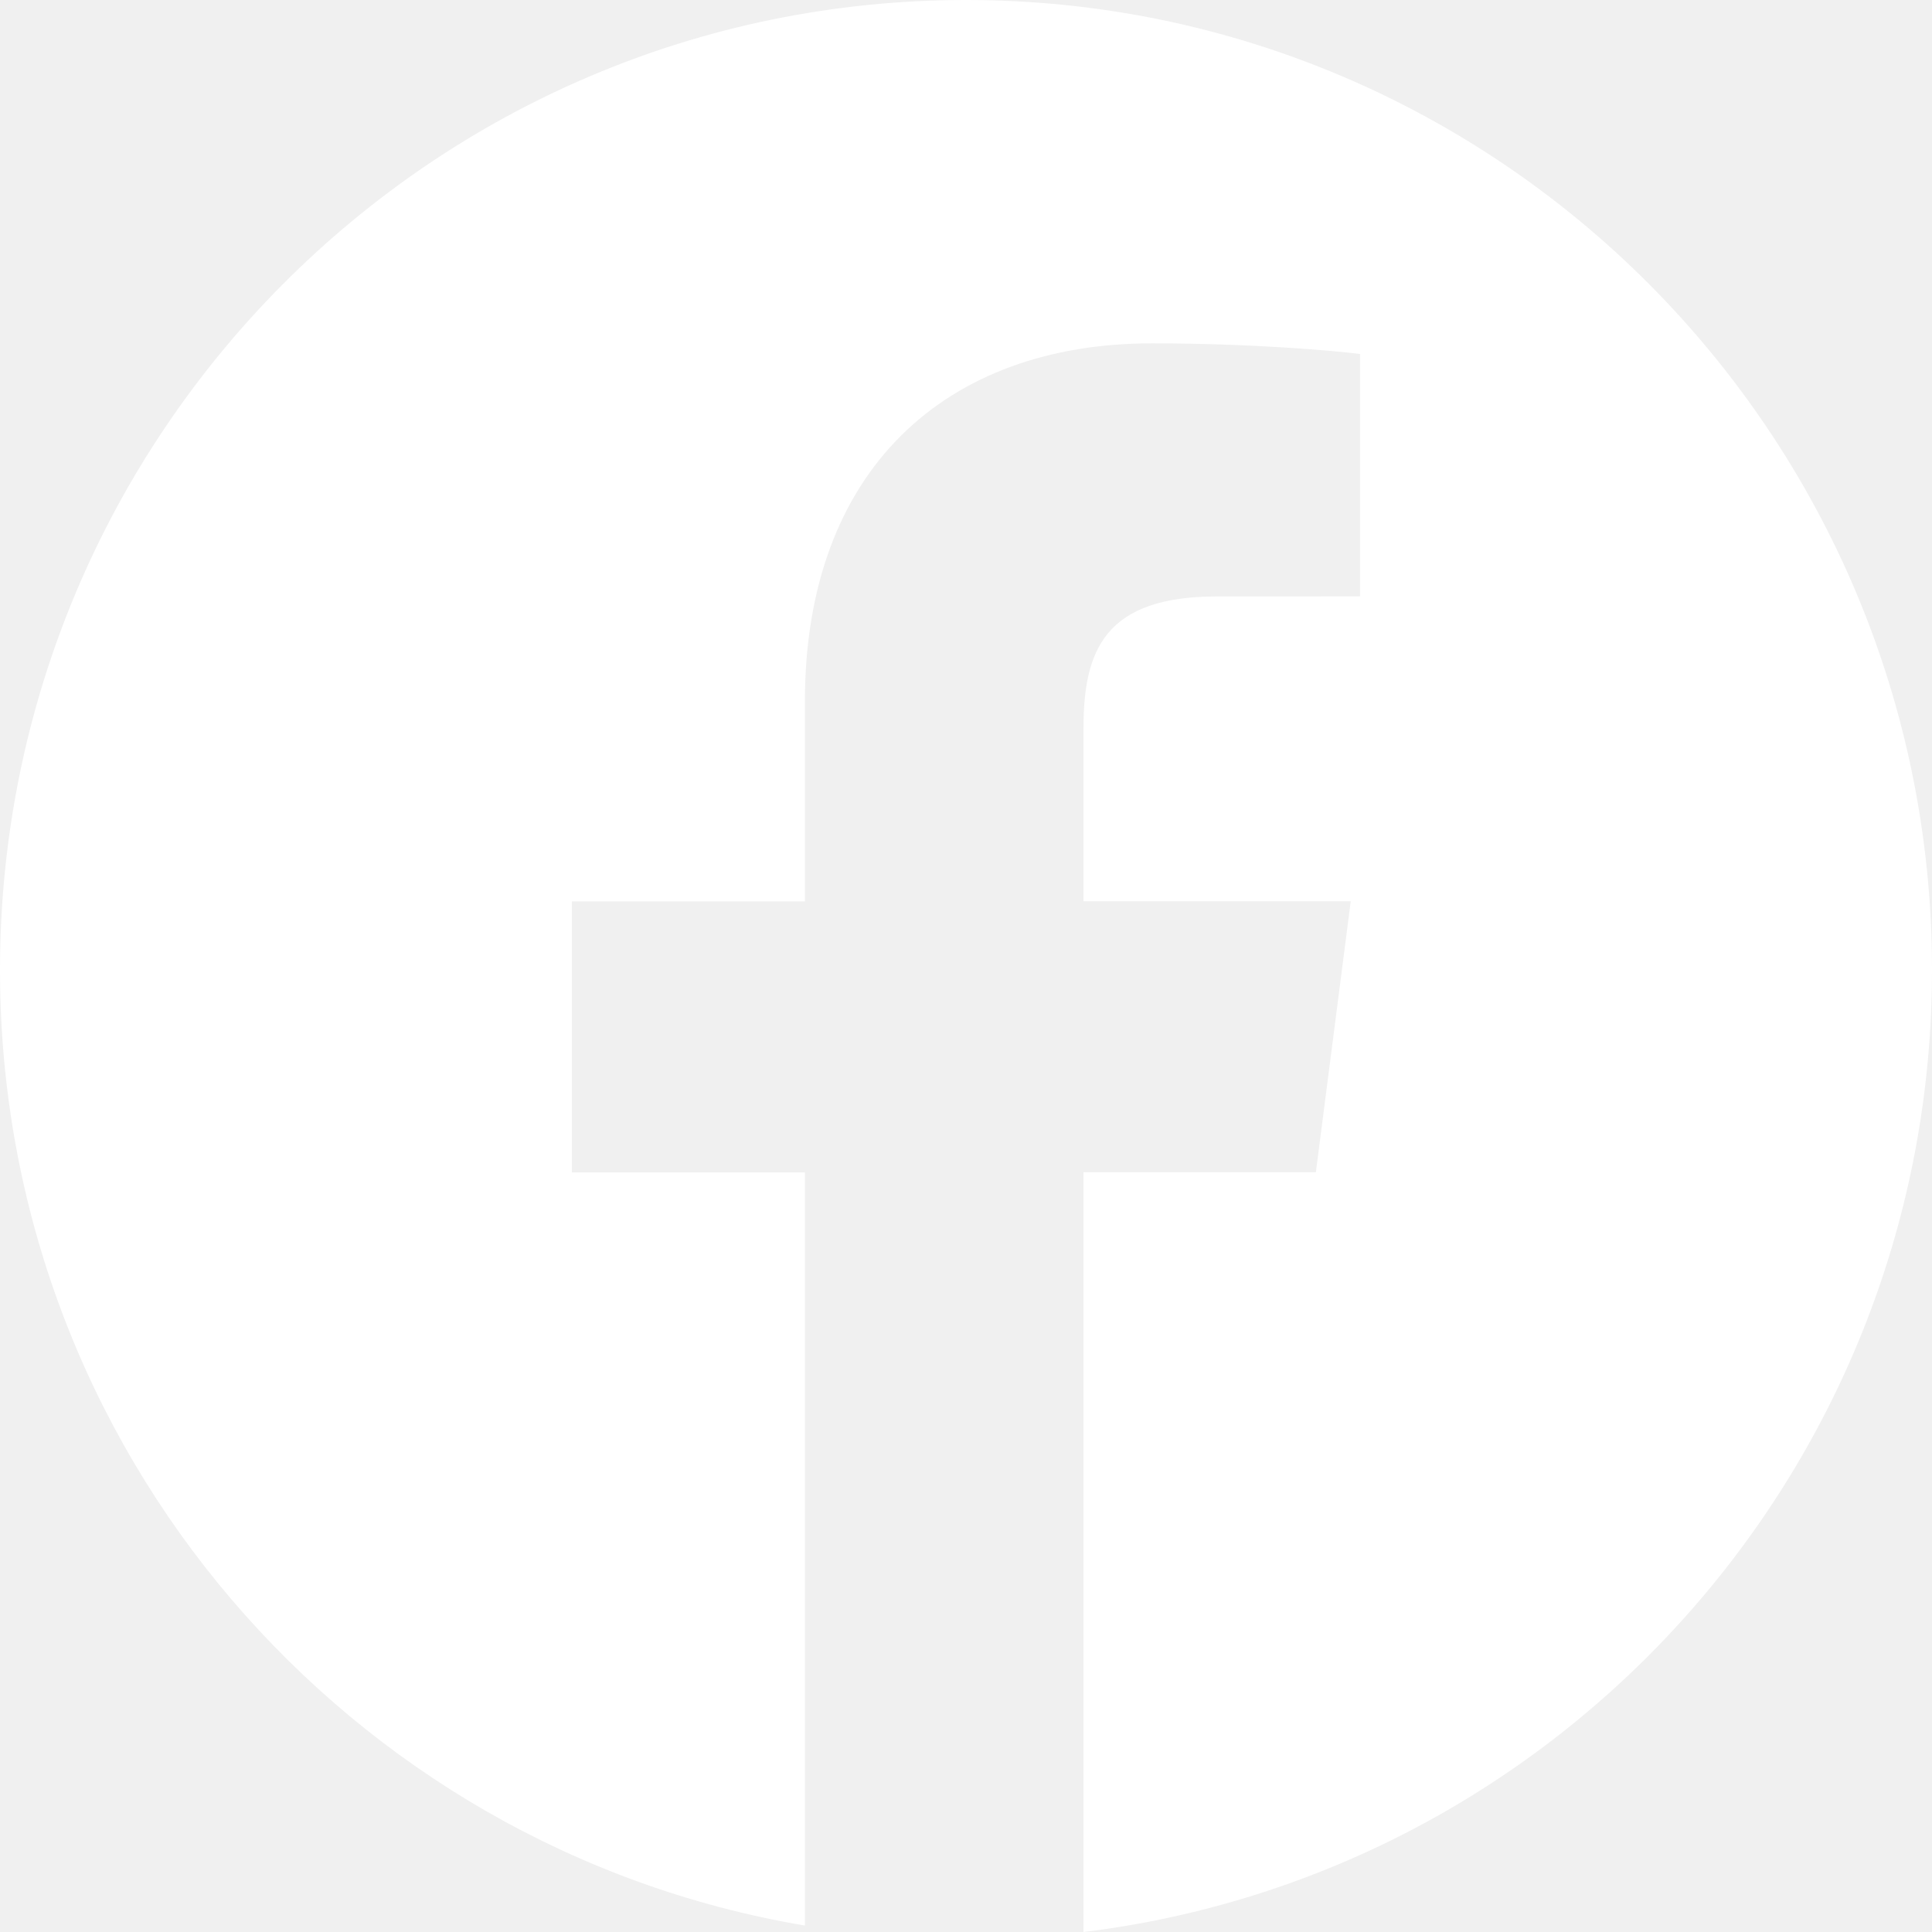
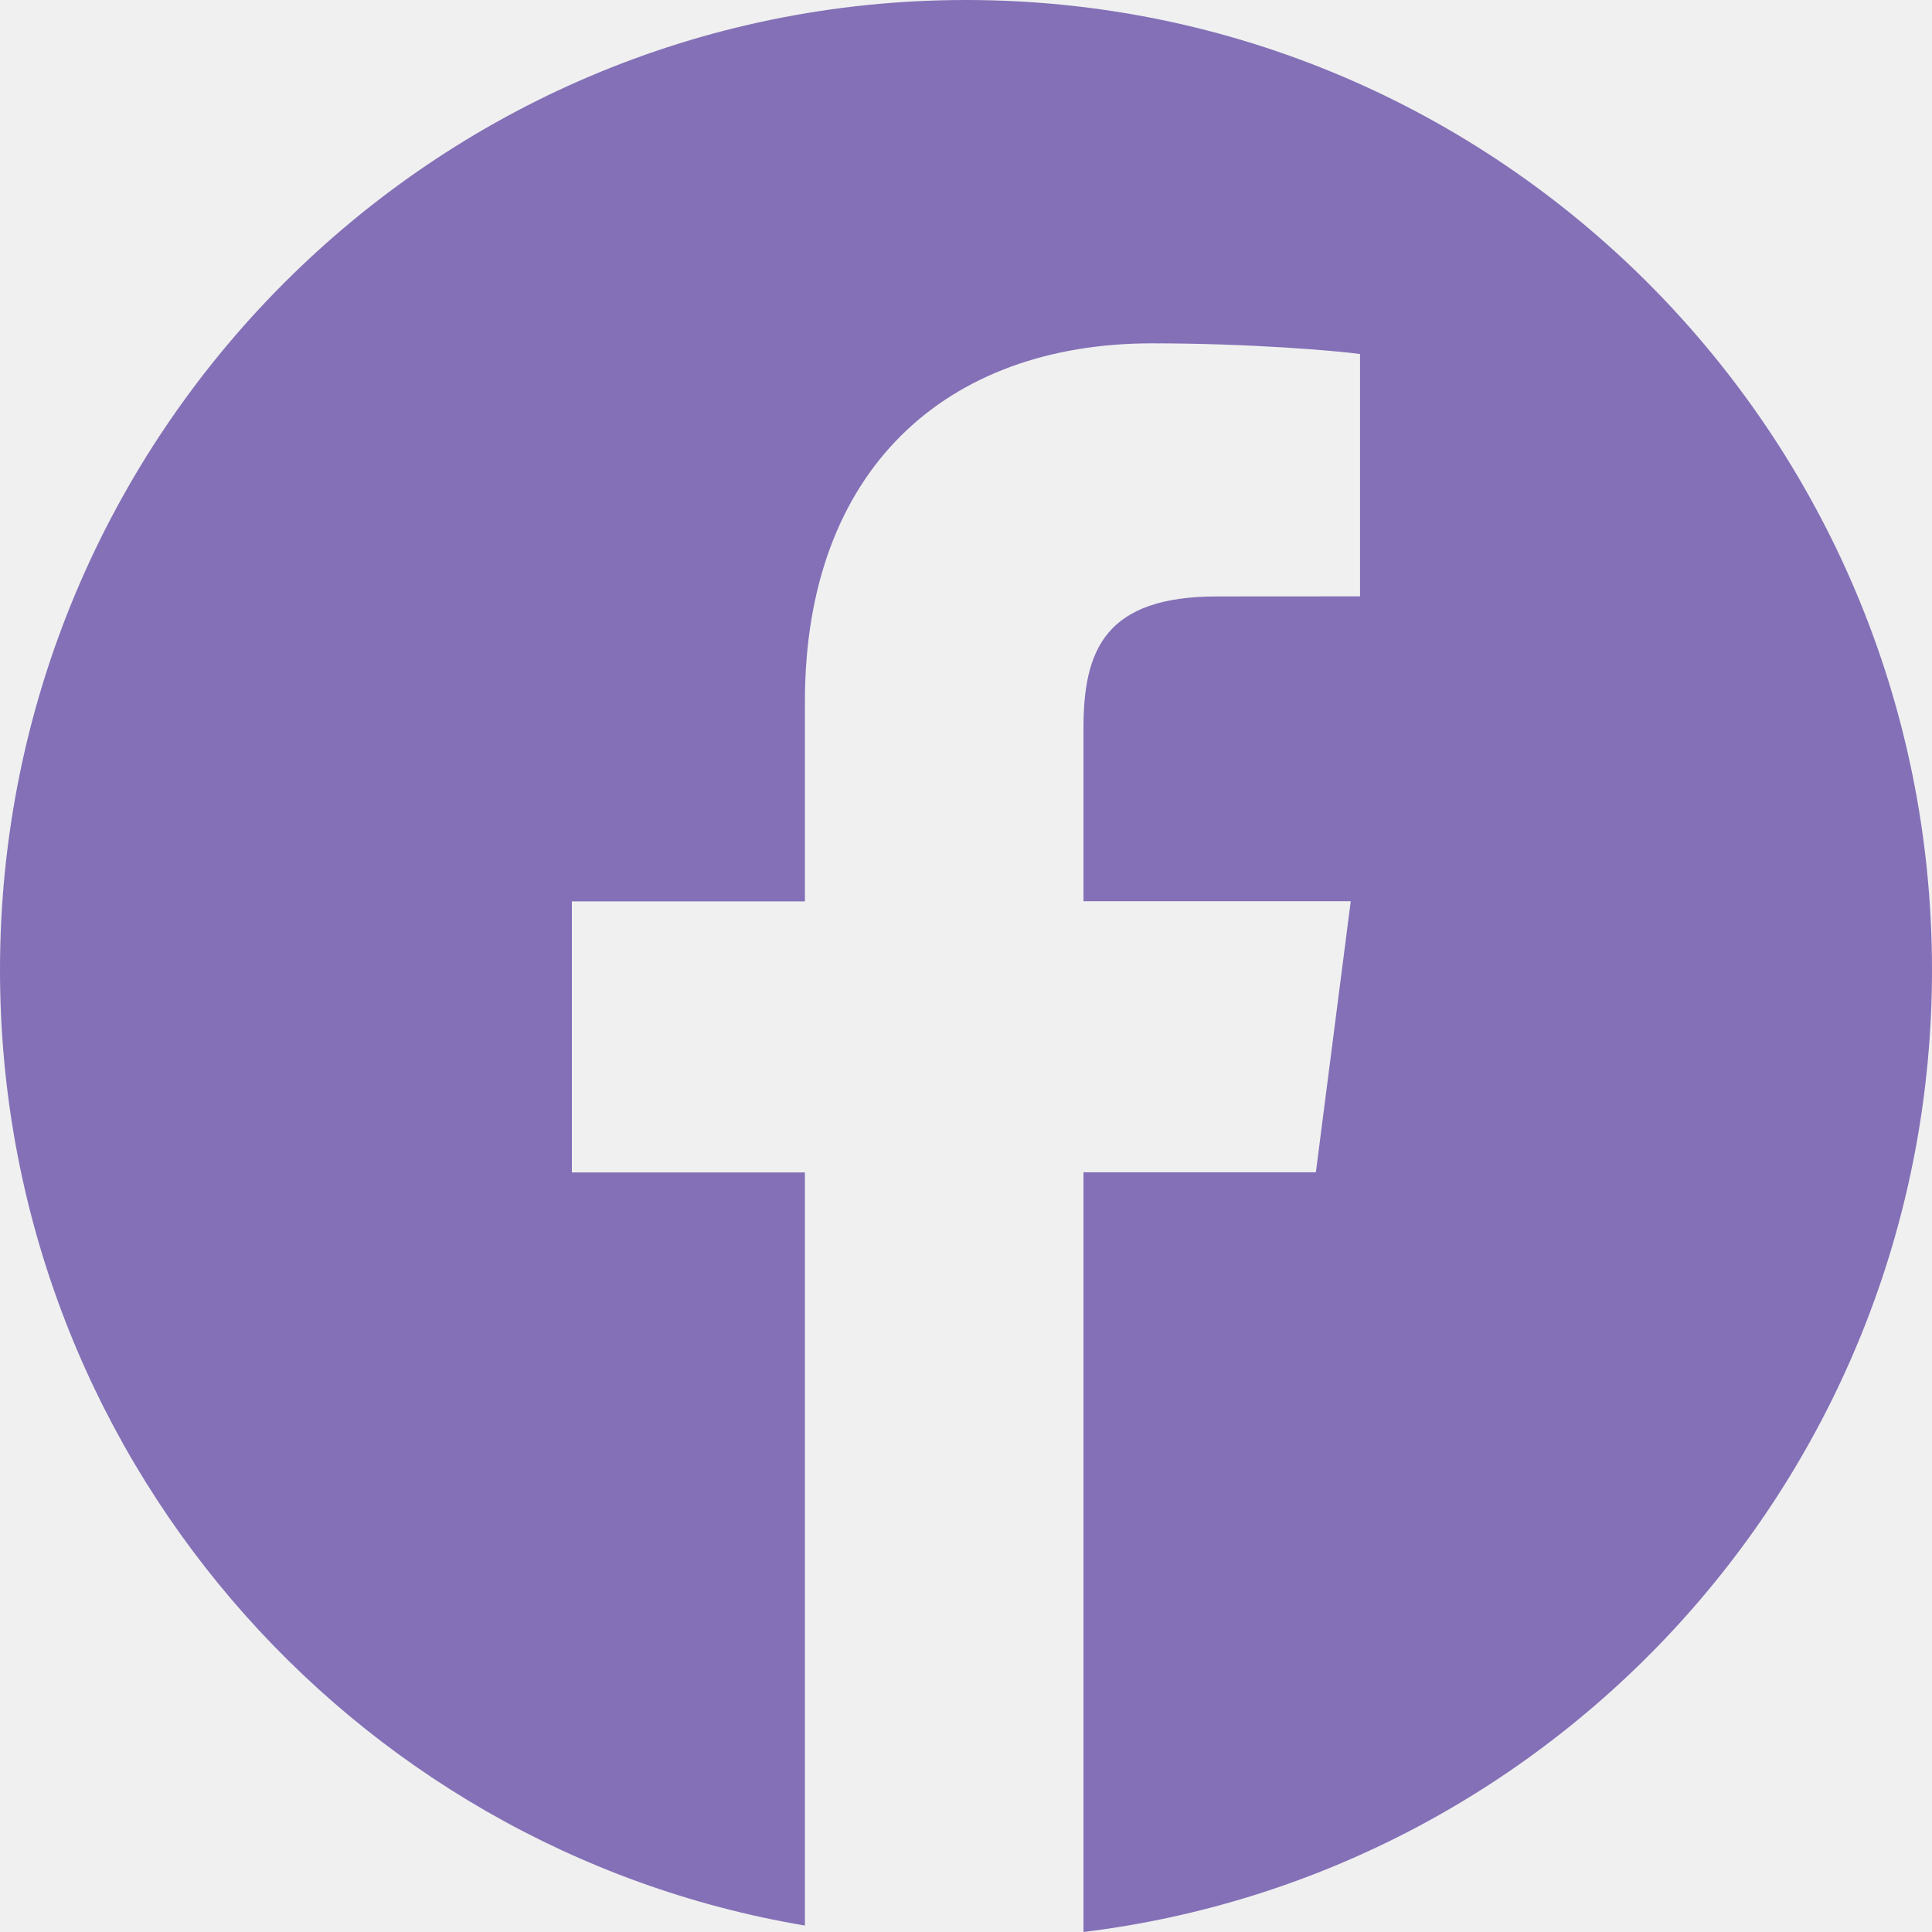
<svg xmlns="http://www.w3.org/2000/svg" width="21" height="21" viewBox="0 0 21 21" fill="none">
-   <path d="M10.5 0C4.701 0 0 4.721 0 10.544C0 15.767 3.785 20.092 8.749 20.93V12.744H6.216V9.798H8.749V7.626C8.749 5.106 10.282 3.732 12.521 3.732C13.593 3.732 14.515 3.812 14.783 3.848V6.482L13.229 6.483C12.012 6.483 11.777 7.064 11.777 7.916V9.796H14.682L14.303 12.742H11.777V21C16.972 20.365 21 15.93 21 10.541C21 4.721 16.299 0 10.5 0Z" fill="white" />
+   <path d="M10.5 0C4.701 0 0 4.721 0 10.544C0 15.767 3.785 20.092 8.749 20.93V12.744H6.216V9.798H8.749V7.626C8.749 5.106 10.282 3.732 12.521 3.732C13.593 3.732 14.515 3.812 14.783 3.848V6.482L13.229 6.483C12.012 6.483 11.777 7.064 11.777 7.916V9.796H14.682L14.303 12.742H11.777V21C16.972 20.365 21 15.93 21 10.541C21 4.721 16.299 0 10.5 0Z" fill="#8370B7" />
</svg>
